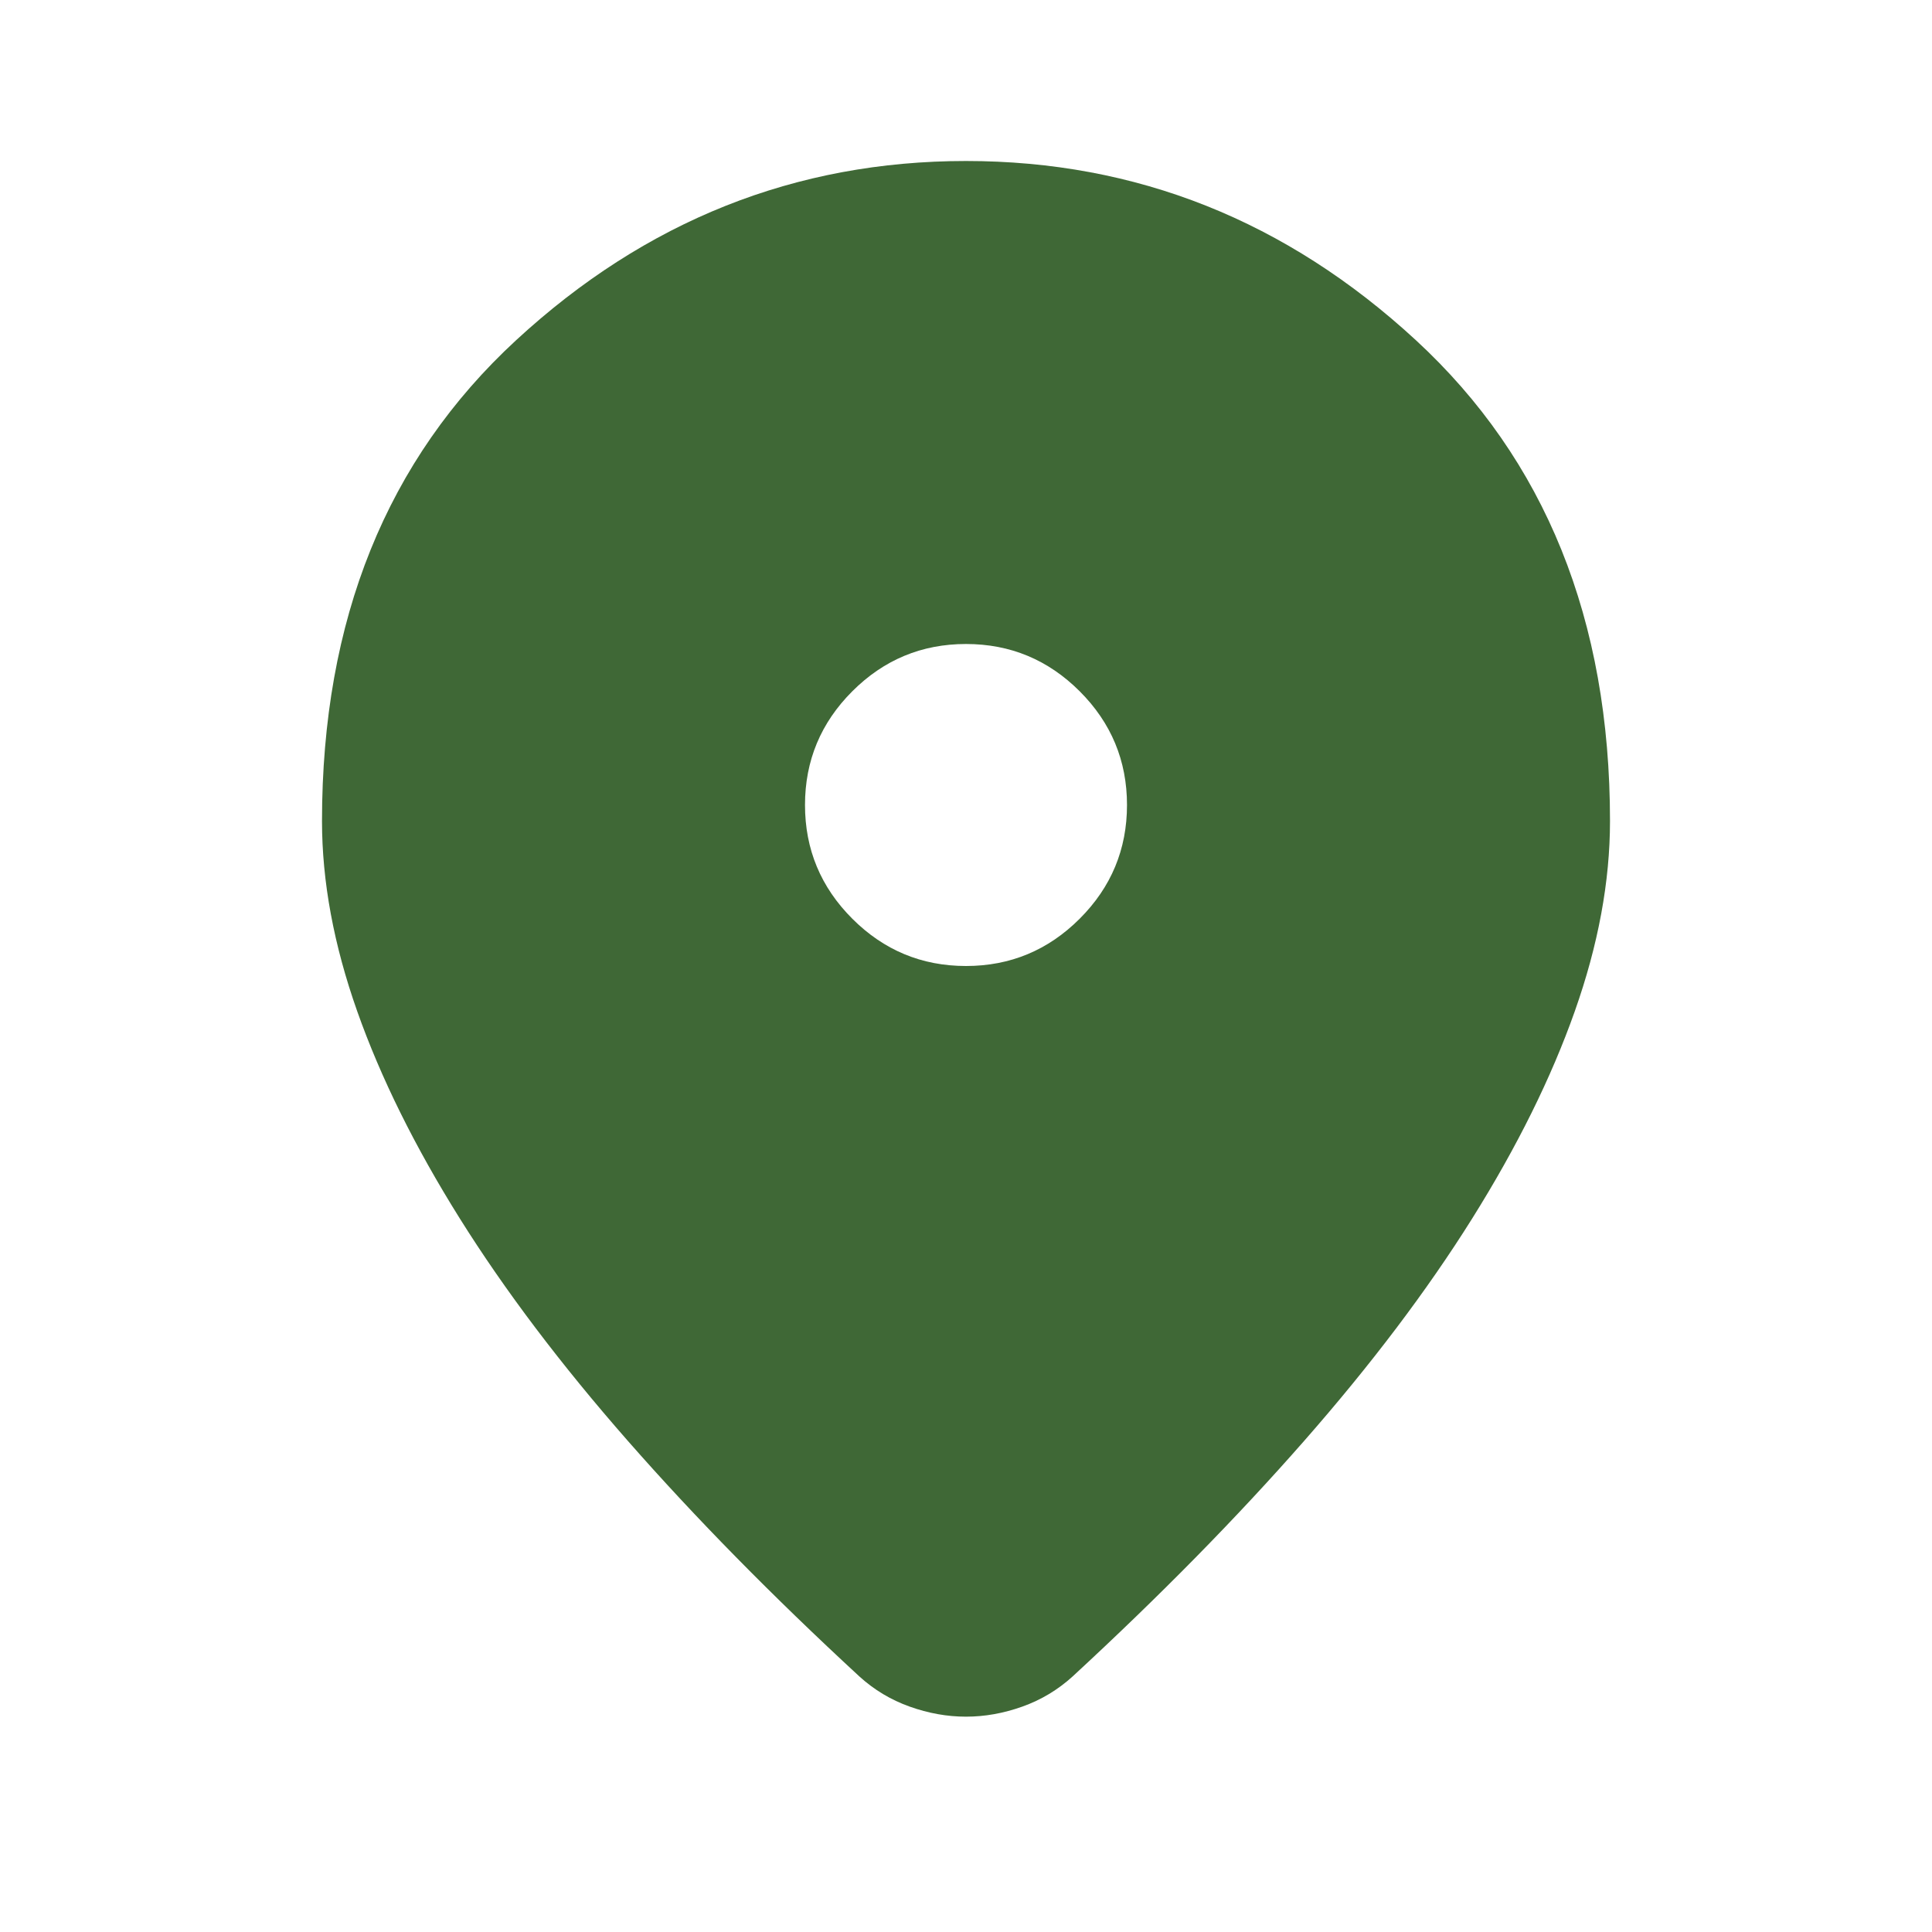
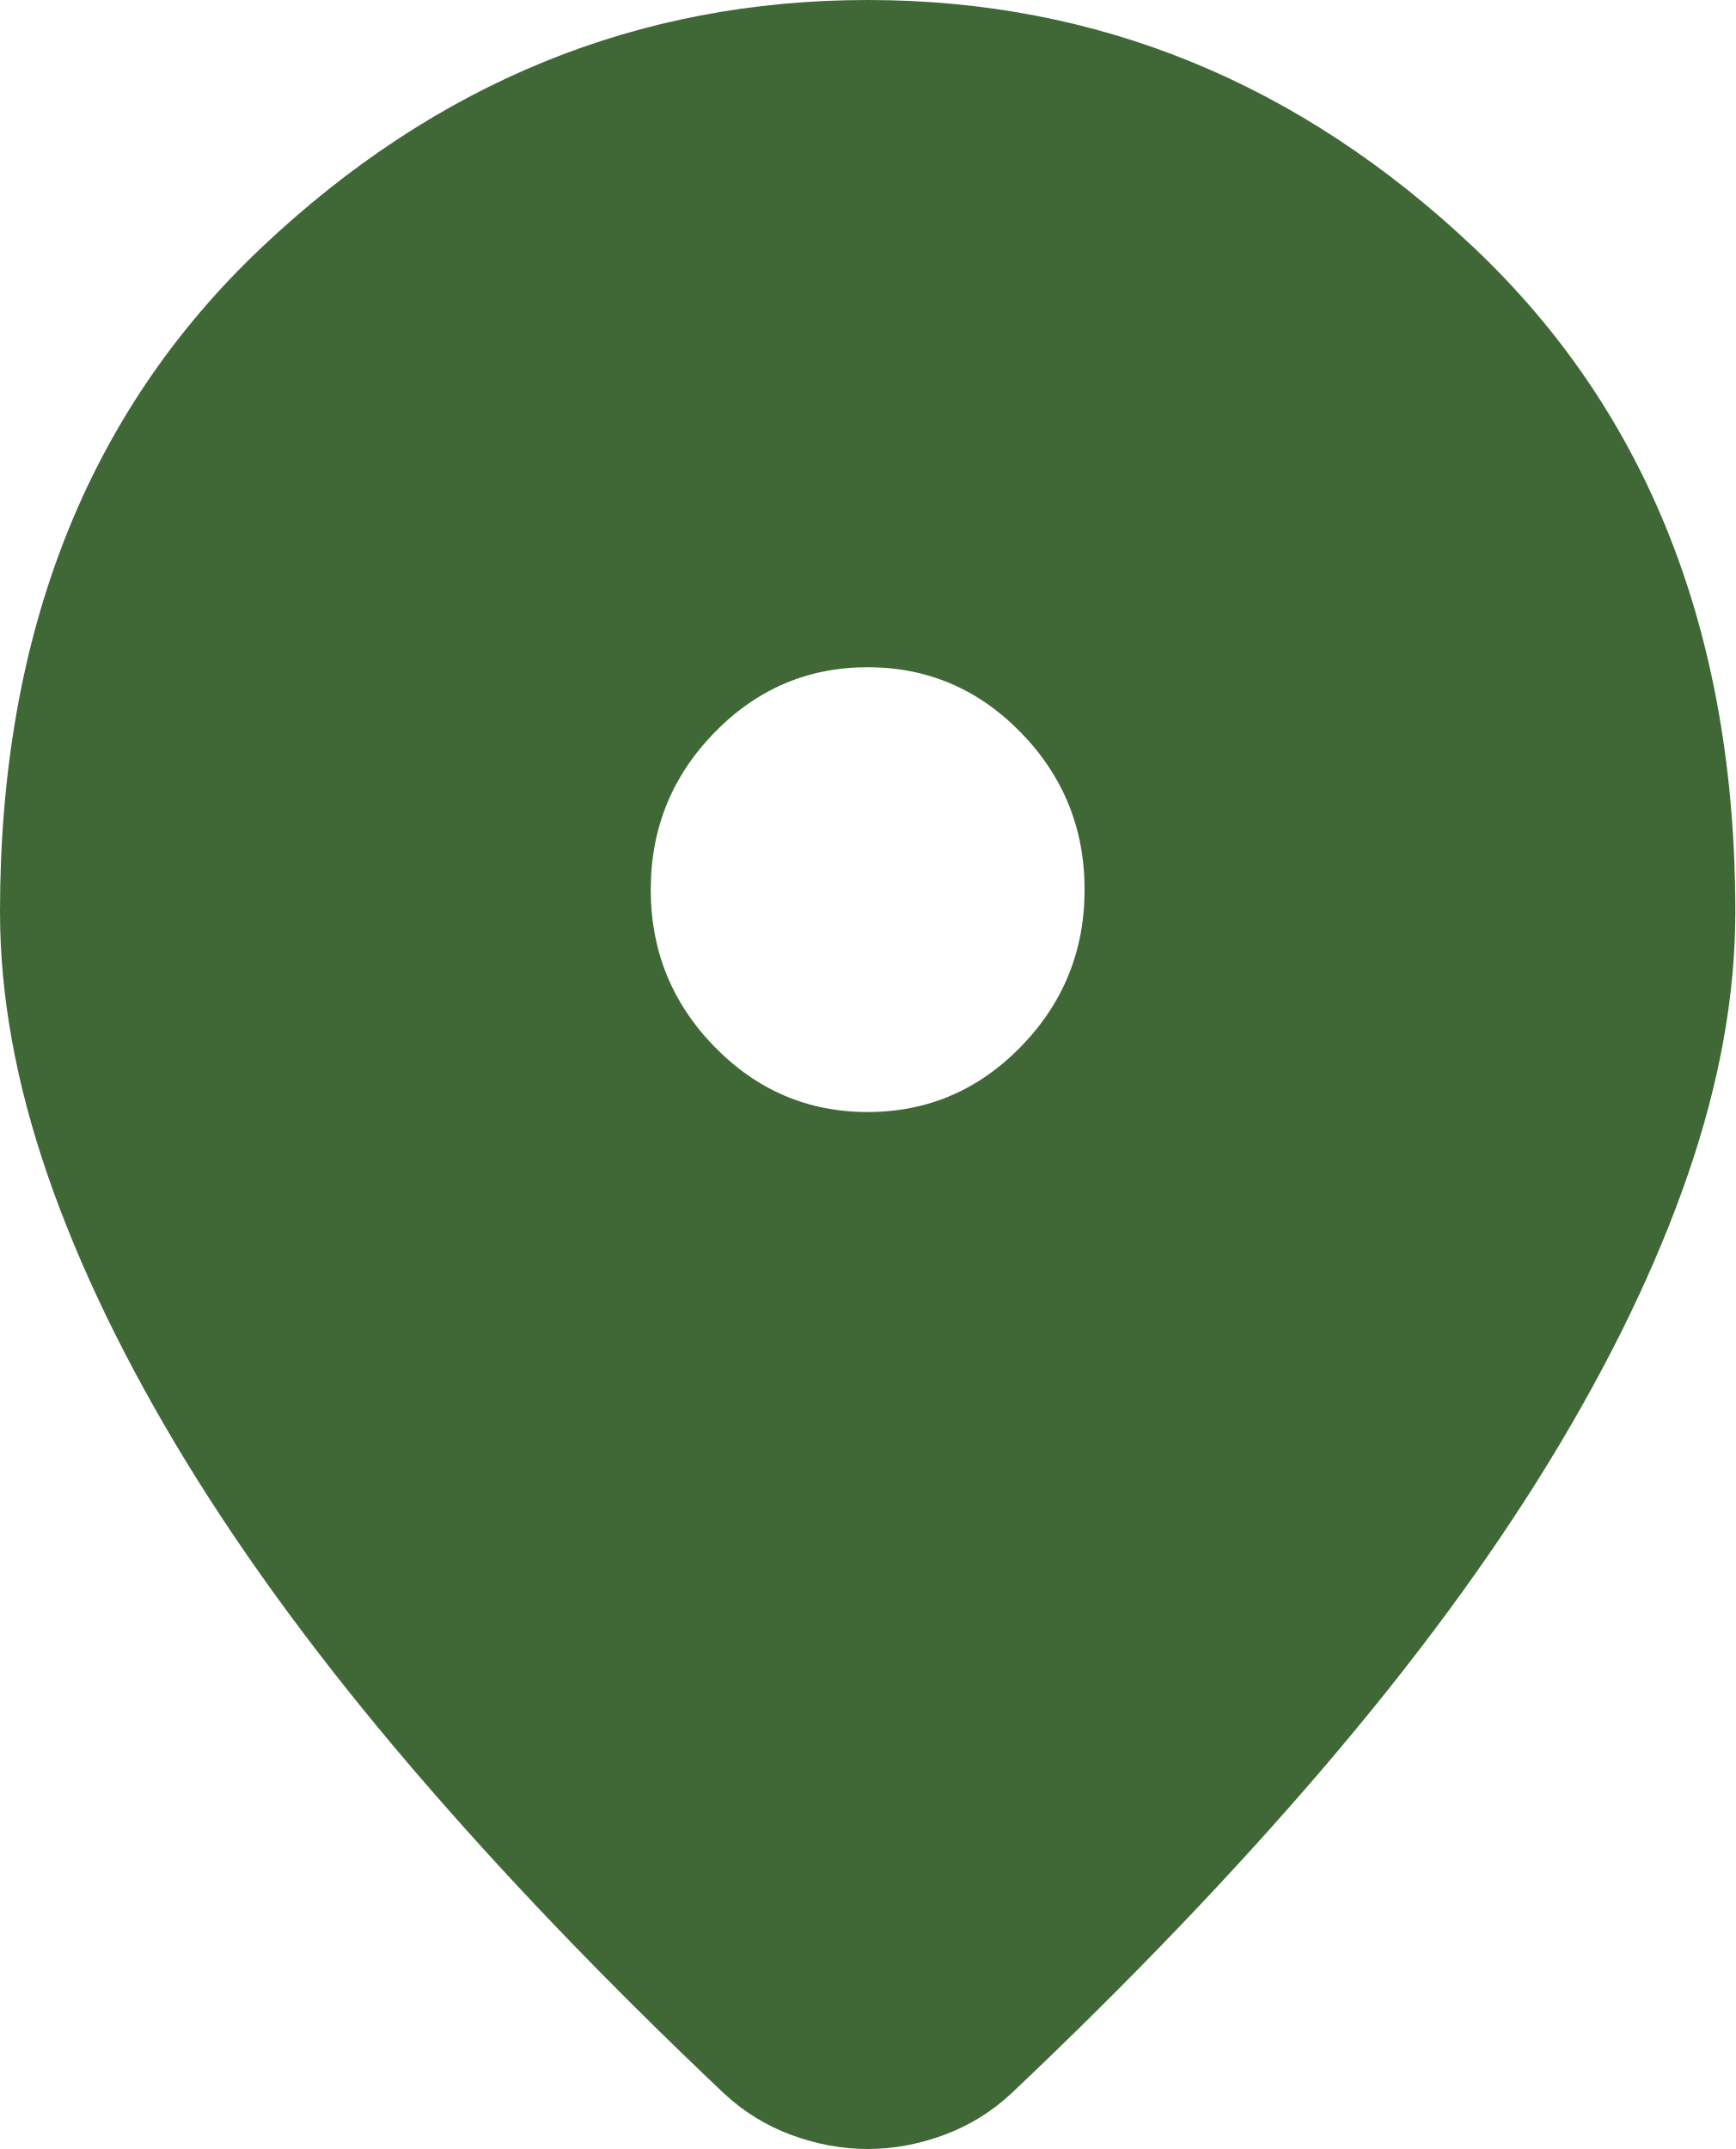
- <svg xmlns="http://www.w3.org/2000/svg" height="64px" viewBox="0 -960 960 960" width="64px" fill="#3F6836">
-   <path d="M480-107q-14 0-28-5t-25-15q-65-60-115-117t-83.5-110.5q-33.5-53.5-51-103T160-552q0-150 96.5-239T480-880q127 0 223.5 89T800-552q0 45-17.5 94.5t-51 103Q698-301 648-244T533-127q-11 10-25 15t-28 5Zm0-373q33 0 56.5-23.5T560-560q0-33-23.5-56.5T480-640q-33 0-56.5 23.5T400-560q0 33 23.5 56.5T480-480Z" />
+ <svg xmlns="http://www.w3.org/2000/svg" width="42" height="52" viewBox="0 0 42 52" fill="none">
+   <path d="M21 52C20.387 52 19.775 51.888 19.163 51.664C18.55 51.439 18.003 51.103 17.522 50.655C14.678 47.964 12.162 45.34 9.975 42.784C7.787 40.228 5.961 37.75 4.495 35.351C3.03 32.951 1.914 30.642 1.148 28.422C0.383 26.202 0 24.083 0 22.065C0 15.338 2.111 9.978 6.333 5.987C10.555 1.996 15.444 0 21 0C26.556 0 31.445 1.996 35.667 5.987C39.889 9.978 42 15.338 42 22.065C42 24.083 41.617 26.202 40.852 28.422C40.086 30.642 38.97 32.951 37.505 35.351C36.039 37.75 34.212 40.228 32.025 42.784C29.837 45.34 27.322 47.964 24.478 50.655C23.997 51.103 23.45 51.439 22.837 51.664C22.225 51.888 21.613 52 21 52ZM21 26.908C22.444 26.908 23.68 26.381 24.708 25.327C25.736 24.273 26.25 23.006 26.25 21.526C26.25 20.047 25.736 18.78 24.708 17.726C23.68 16.672 22.444 16.145 21 16.145C19.556 16.145 18.32 16.672 17.292 17.726C16.264 18.78 15.75 20.047 15.75 21.526C15.75 23.006 16.264 24.273 17.292 25.327C18.32 26.381 19.556 26.908 21 26.908Z" fill="#3F6836" />
</svg>
